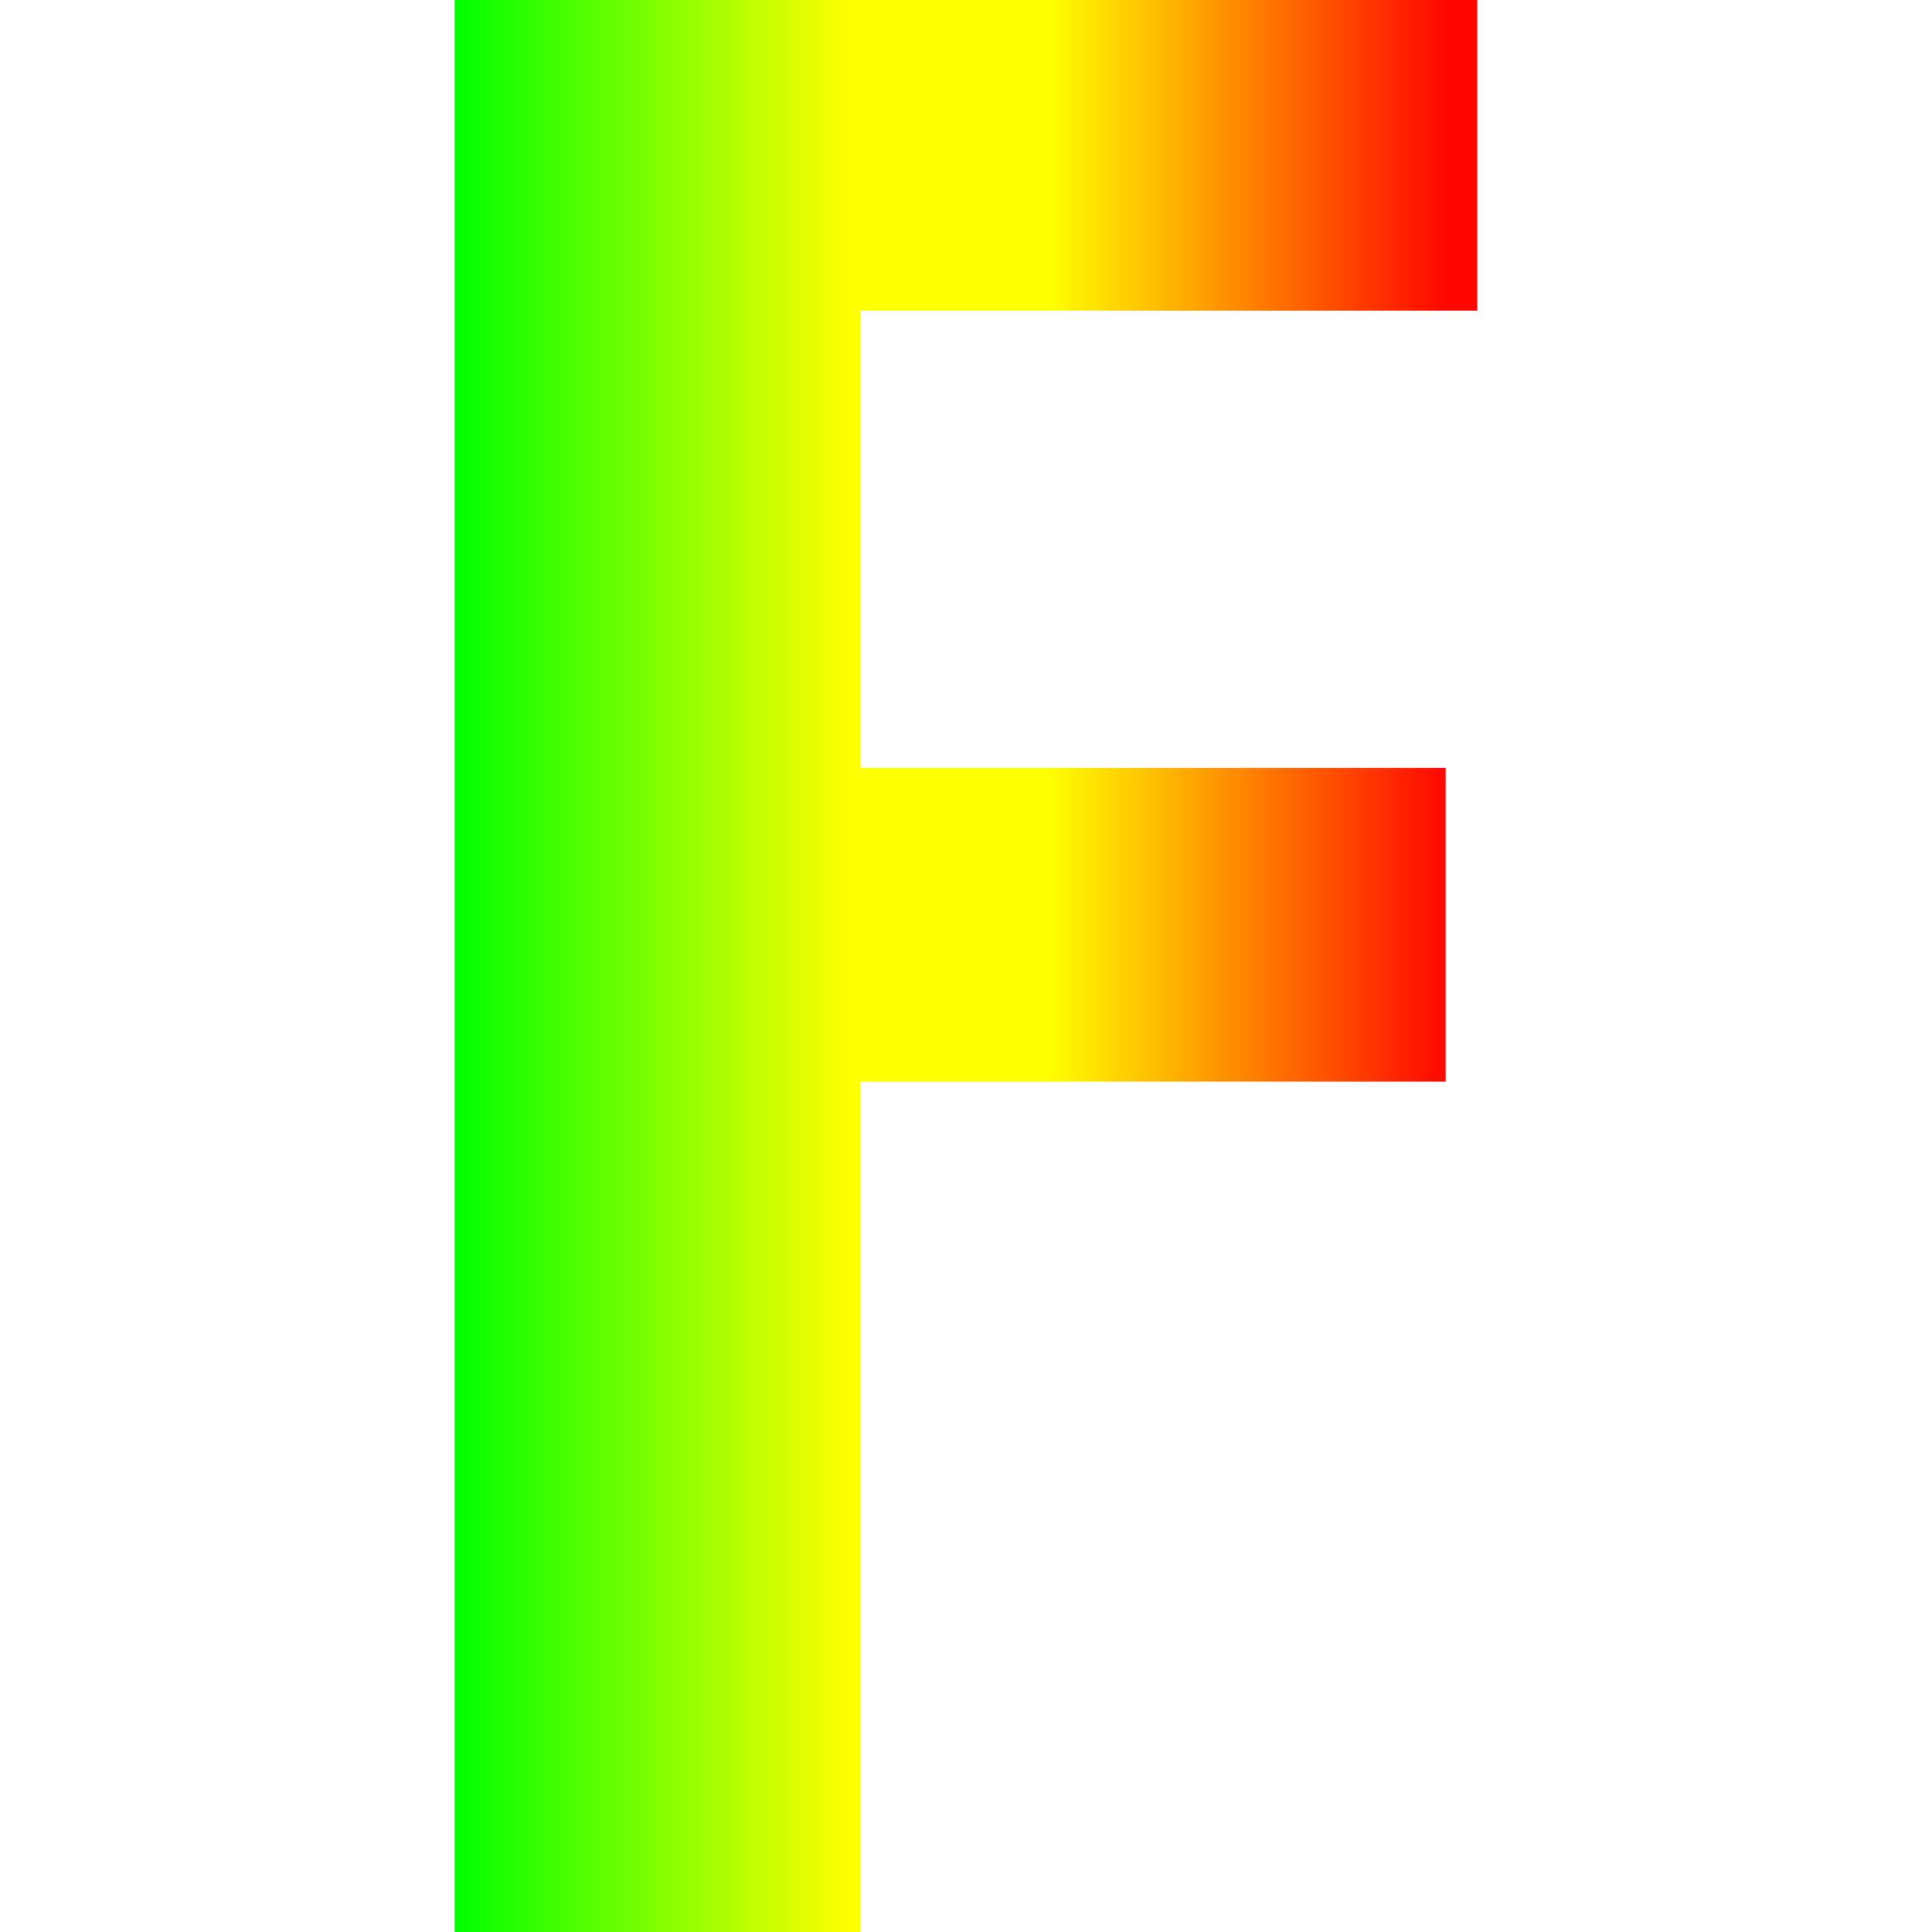
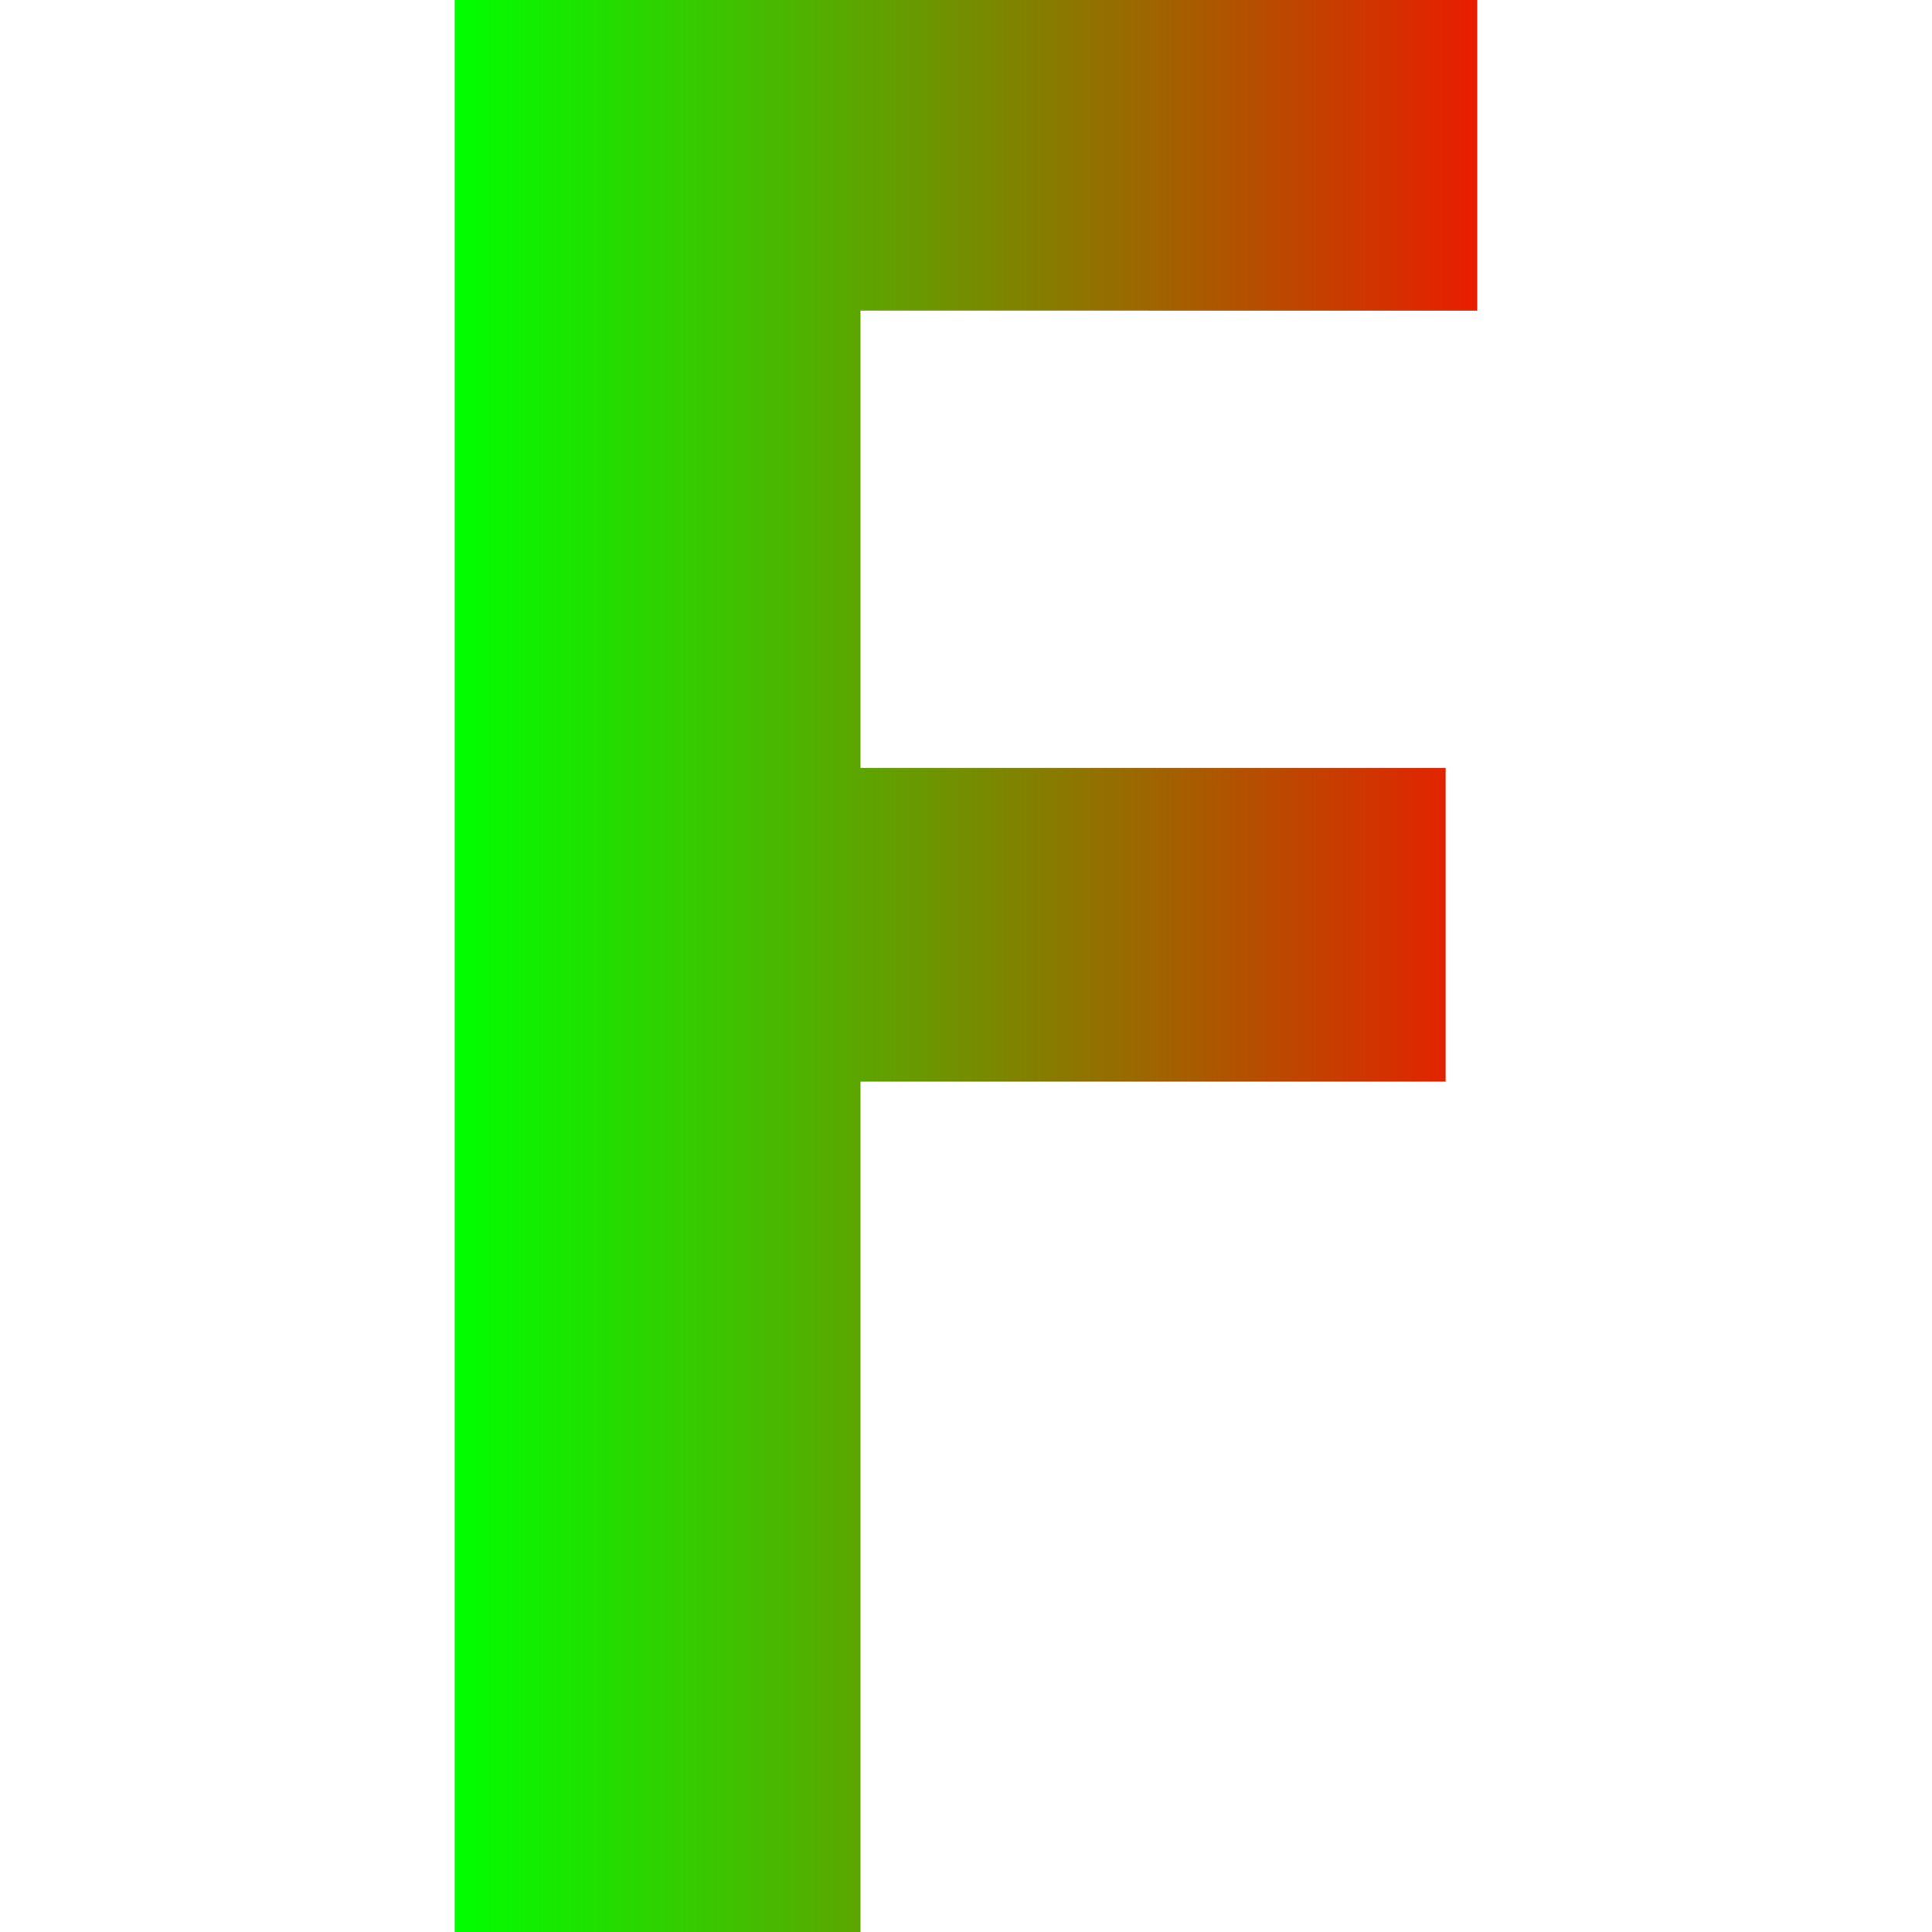
<svg xmlns="http://www.w3.org/2000/svg" xmlns:xlink="http://www.w3.org/1999/xlink" width="48" height="48" viewBox="0 0 12.7 12.7" version="1.1" id="svg8" xml:space="preserve">
  <defs id="defs2">
    <linearGradient id="linearGradient962">
      <stop style="stop-color:#00ff00;stop-opacity:1;" offset="0" id="stop958" />
-       <stop style="stop-color:#ffff00;stop-opacity:1;" offset="0.4" id="stop5141" />
-       <stop style="stop-color:#ffff00;stop-opacity:1;" offset="0.6" id="stop9611" />
-       <stop style="stop-color:#ff0700;stop-opacity:1;" offset="1" id="stop960" />
+       <stop style="stop-color:#ff0700;stop-opacity:1;" offset="0.453" id="stop960" />
    </linearGradient>
    <linearGradient id="linearGradient4532">
      <stop style="stop-color:#000095;stop-opacity:1" offset="0" id="stop4528" />
      <stop style="stop-color:#e00000;stop-opacity:0" offset="1" id="stop4530" />
    </linearGradient>
    <linearGradient xlink:href="#linearGradient4532" id="linearGradient4534" x1="196.938" y1="239.366" x2="23.199" y2="236.806" gradientUnits="userSpaceOnUse" />
-     <linearGradient xlink:href="#linearGradient962" id="linearGradient4557" gradientUnits="userSpaceOnUse" x1="-147.938" y1="59.383" x2="-123.549" y2="59.383" gradientTransform="matrix(0.7236594,0,0,0.7236594,156.9363,191.8736)" spreadMethod="pad" />
+     <linearGradient xlink:href="#linearGradient962" id="linearGradient4557" gradientUnits="userSpaceOnUse" x1="-147.938" y1="59.383" x2="-87.018" y2="59.383" gradientTransform="matrix(0.7236594,0,0,0.7236594,156.9363,191.8736)" spreadMethod="pad" />
    <linearGradient xlink:href="#linearGradient4532" id="linearGradient4565" gradientUnits="userSpaceOnUse" x1="44.499" y1="54.702" x2="-172.329" y2="56.848" gradientTransform="translate(189.7182,181.9421)" />
  </defs>
  <g id="layer1" transform="translate(-70.01874,-67.14883)">
    <g aria-label="FAIR" transform="matrix(0.3690671,0,0,0.3690671,54.59889,-13.33605)" style="font-style:normal;font-variant:normal;font-weight:normal;font-stretch:condensed;font-size:69.333px;line-height:1.25;font-family:'Bernard MT Condensed';-inkscape-font-specification:'Bernard MT Condensed, Condensed';font-variant-ligatures:normal;font-variant-caps:normal;font-variant-numeric:normal;font-feature-settings:normal;text-align:start;letter-spacing:0px;word-spacing:0px;writing-mode:lr-tb;text-anchor:start;fill:url(#linearGradient4565);fill-opacity:1;stroke:none" id="flowRoot4518">
      <path d="m 57.107,223.608 v 8.147 h 10.422 v 5.586 h -5.211 -5.211 v 15.201 h -3.614 -3.614 v -34.519 h 18.213 v 5.586 z" style="font-style:normal;font-variant:normal;font-weight:bold;font-stretch:normal;font-size:69.333px;font-family:Arimo;-inkscape-font-specification:'Arimo, Bold';font-variant-ligatures:normal;font-variant-caps:normal;font-variant-numeric:normal;font-feature-settings:normal;text-align:start;writing-mode:lr-tb;text-anchor:start;fill:url(#linearGradient4557);fill-opacity:1;stroke-width:1" id="path4548" />
    </g>
  </g>
</svg>
